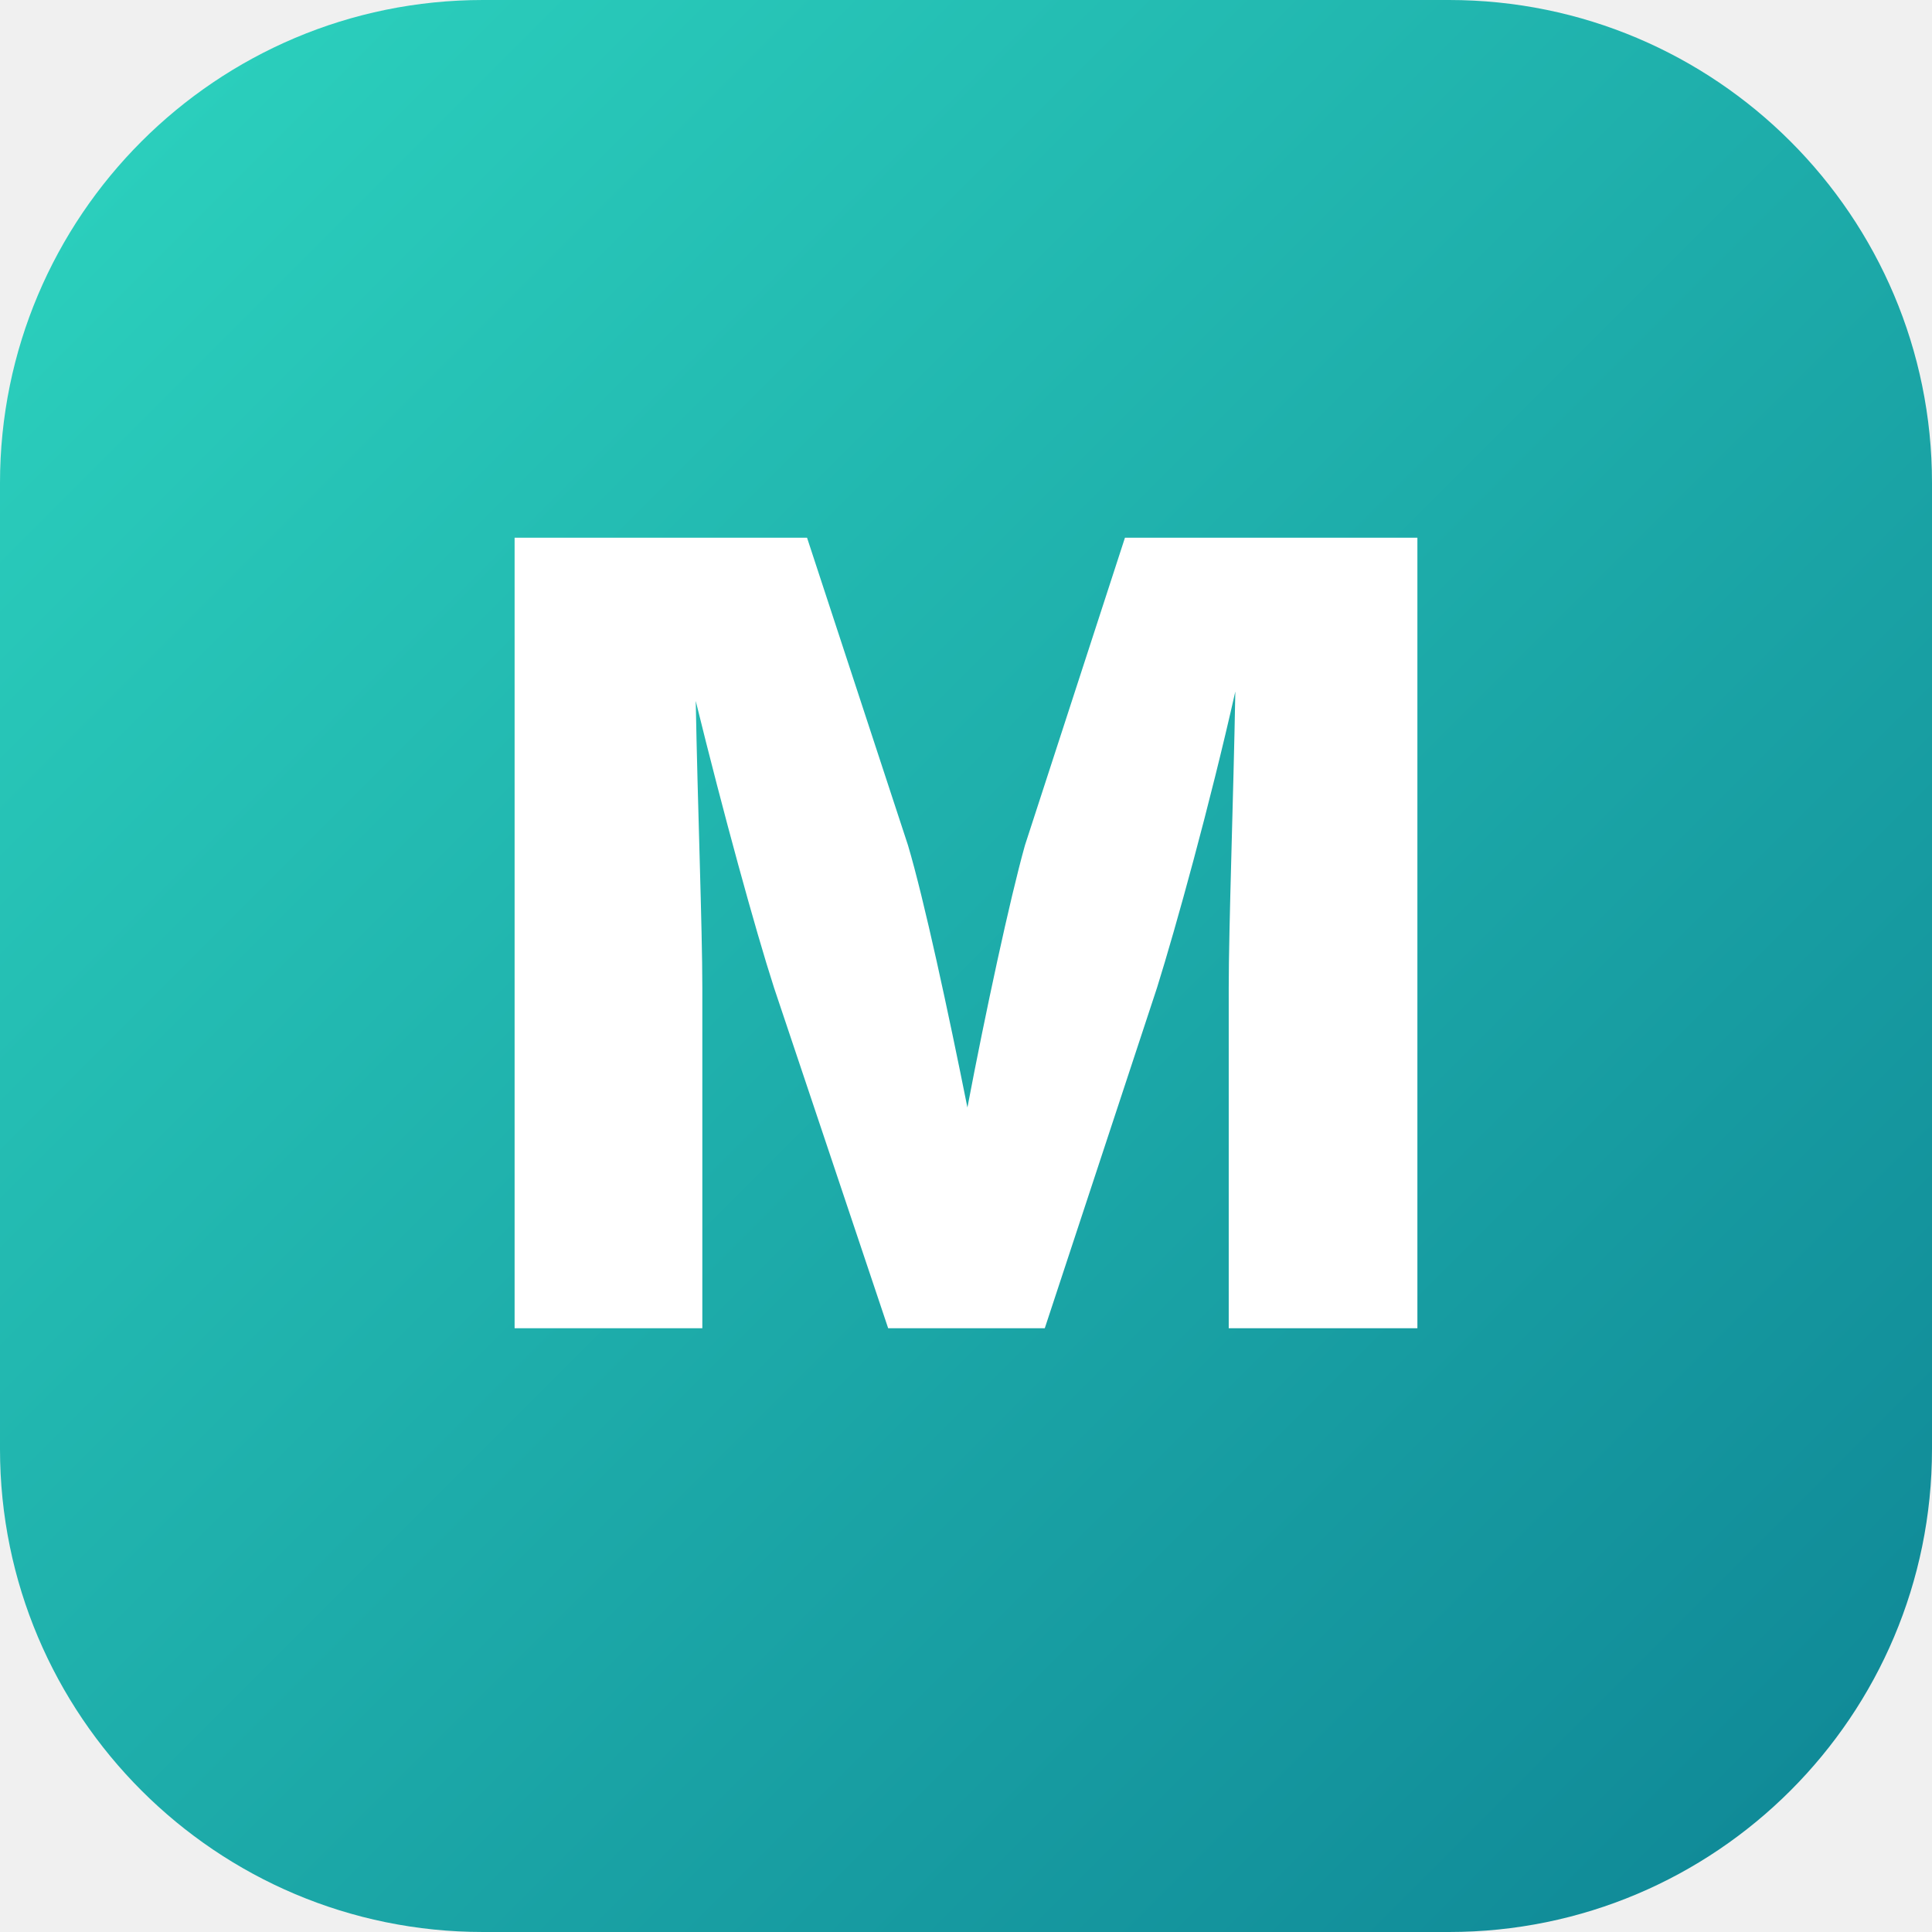
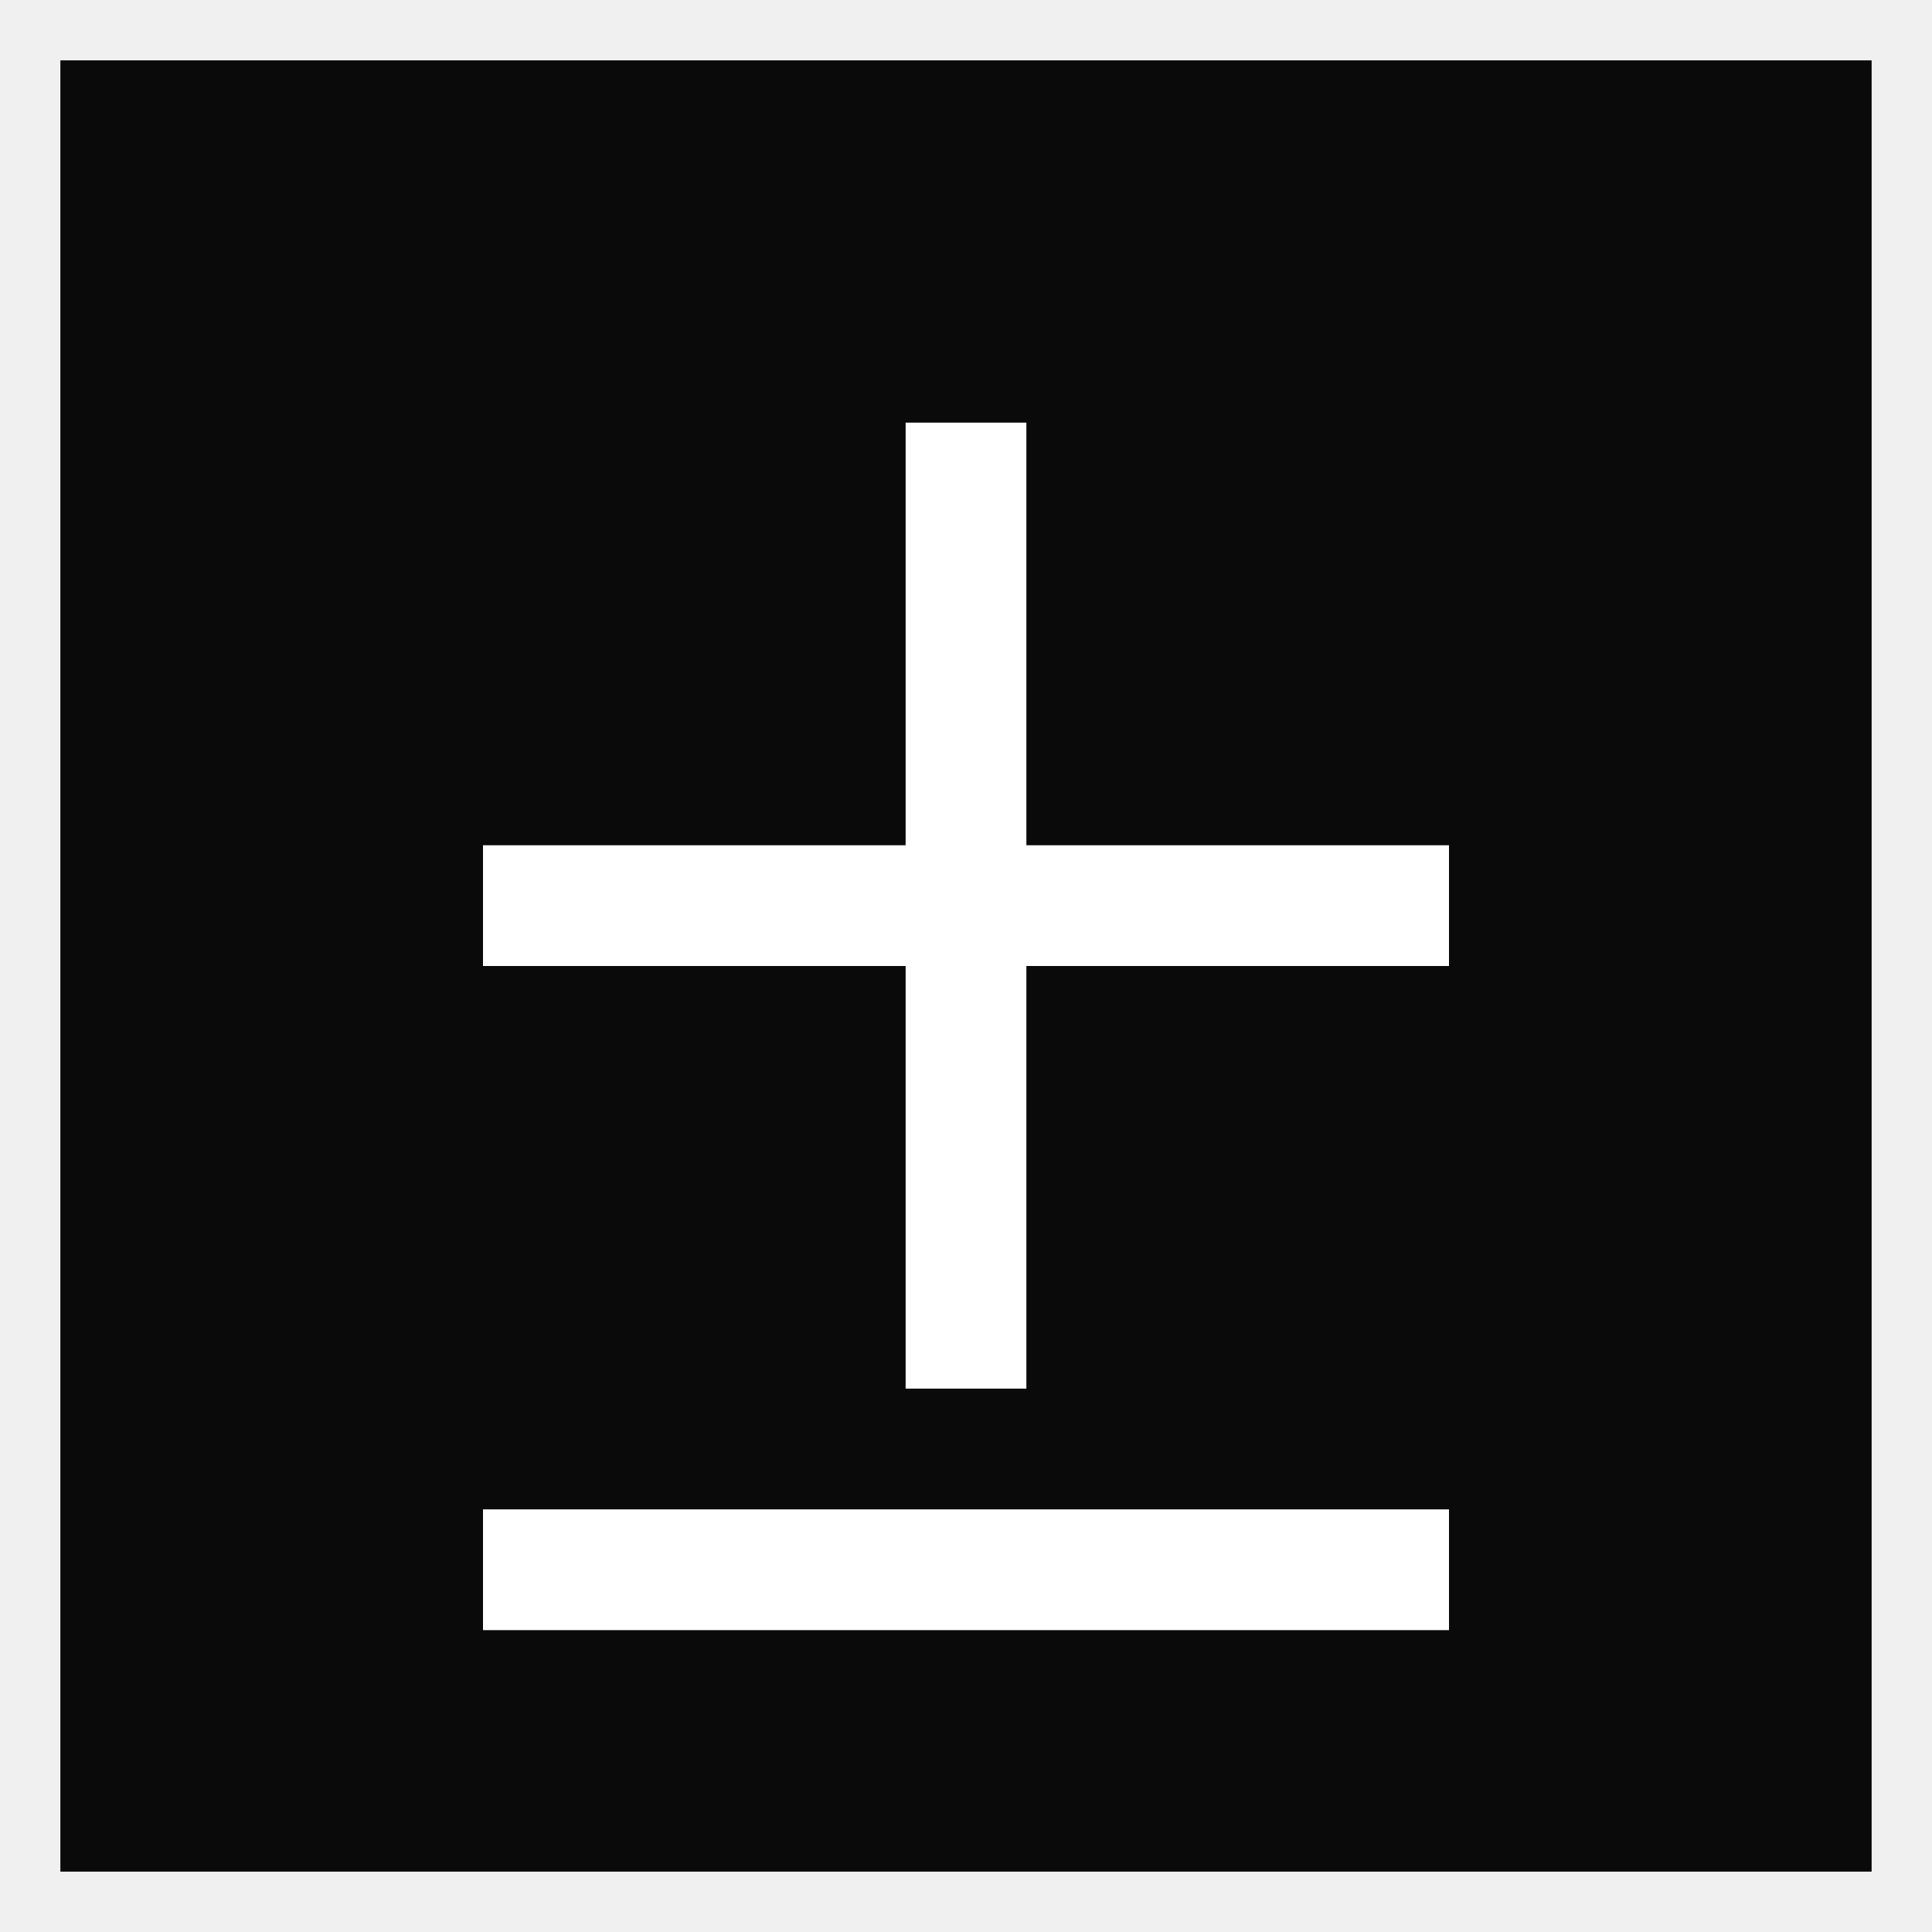
<svg xmlns="http://www.w3.org/2000/svg" viewBox="0 0 32 32" fill="none">
-   <rect width="32" height="32" rx="8" fill="url(#g)" />
-   <text x="16" y="22" font-family="Inter,sans-serif" font-weight="800" font-size="18" text-anchor="middle" fill="white">M</text>
-   <defs>
-     <linearGradient id="g" x1="0" y1="0" x2="32" y2="32" gradientUnits="userSpaceOnUse">
-       <stop stop-color="#2dd4bf" />
-       <stop offset="1" stop-color="#0e8595" />
-     </linearGradient>
-   </defs>
+   <rect x="1" y="1" width="30" height="30" fill="#0a0a0a" />
+   <path d="M15 7h2v7h7v2h-7v7h-2v-7H8v-2h7V7Z" fill="#ffffff" />
+   <path d="M8 25h16v2H8v-2Z" fill="#ffffff" />
</svg>
